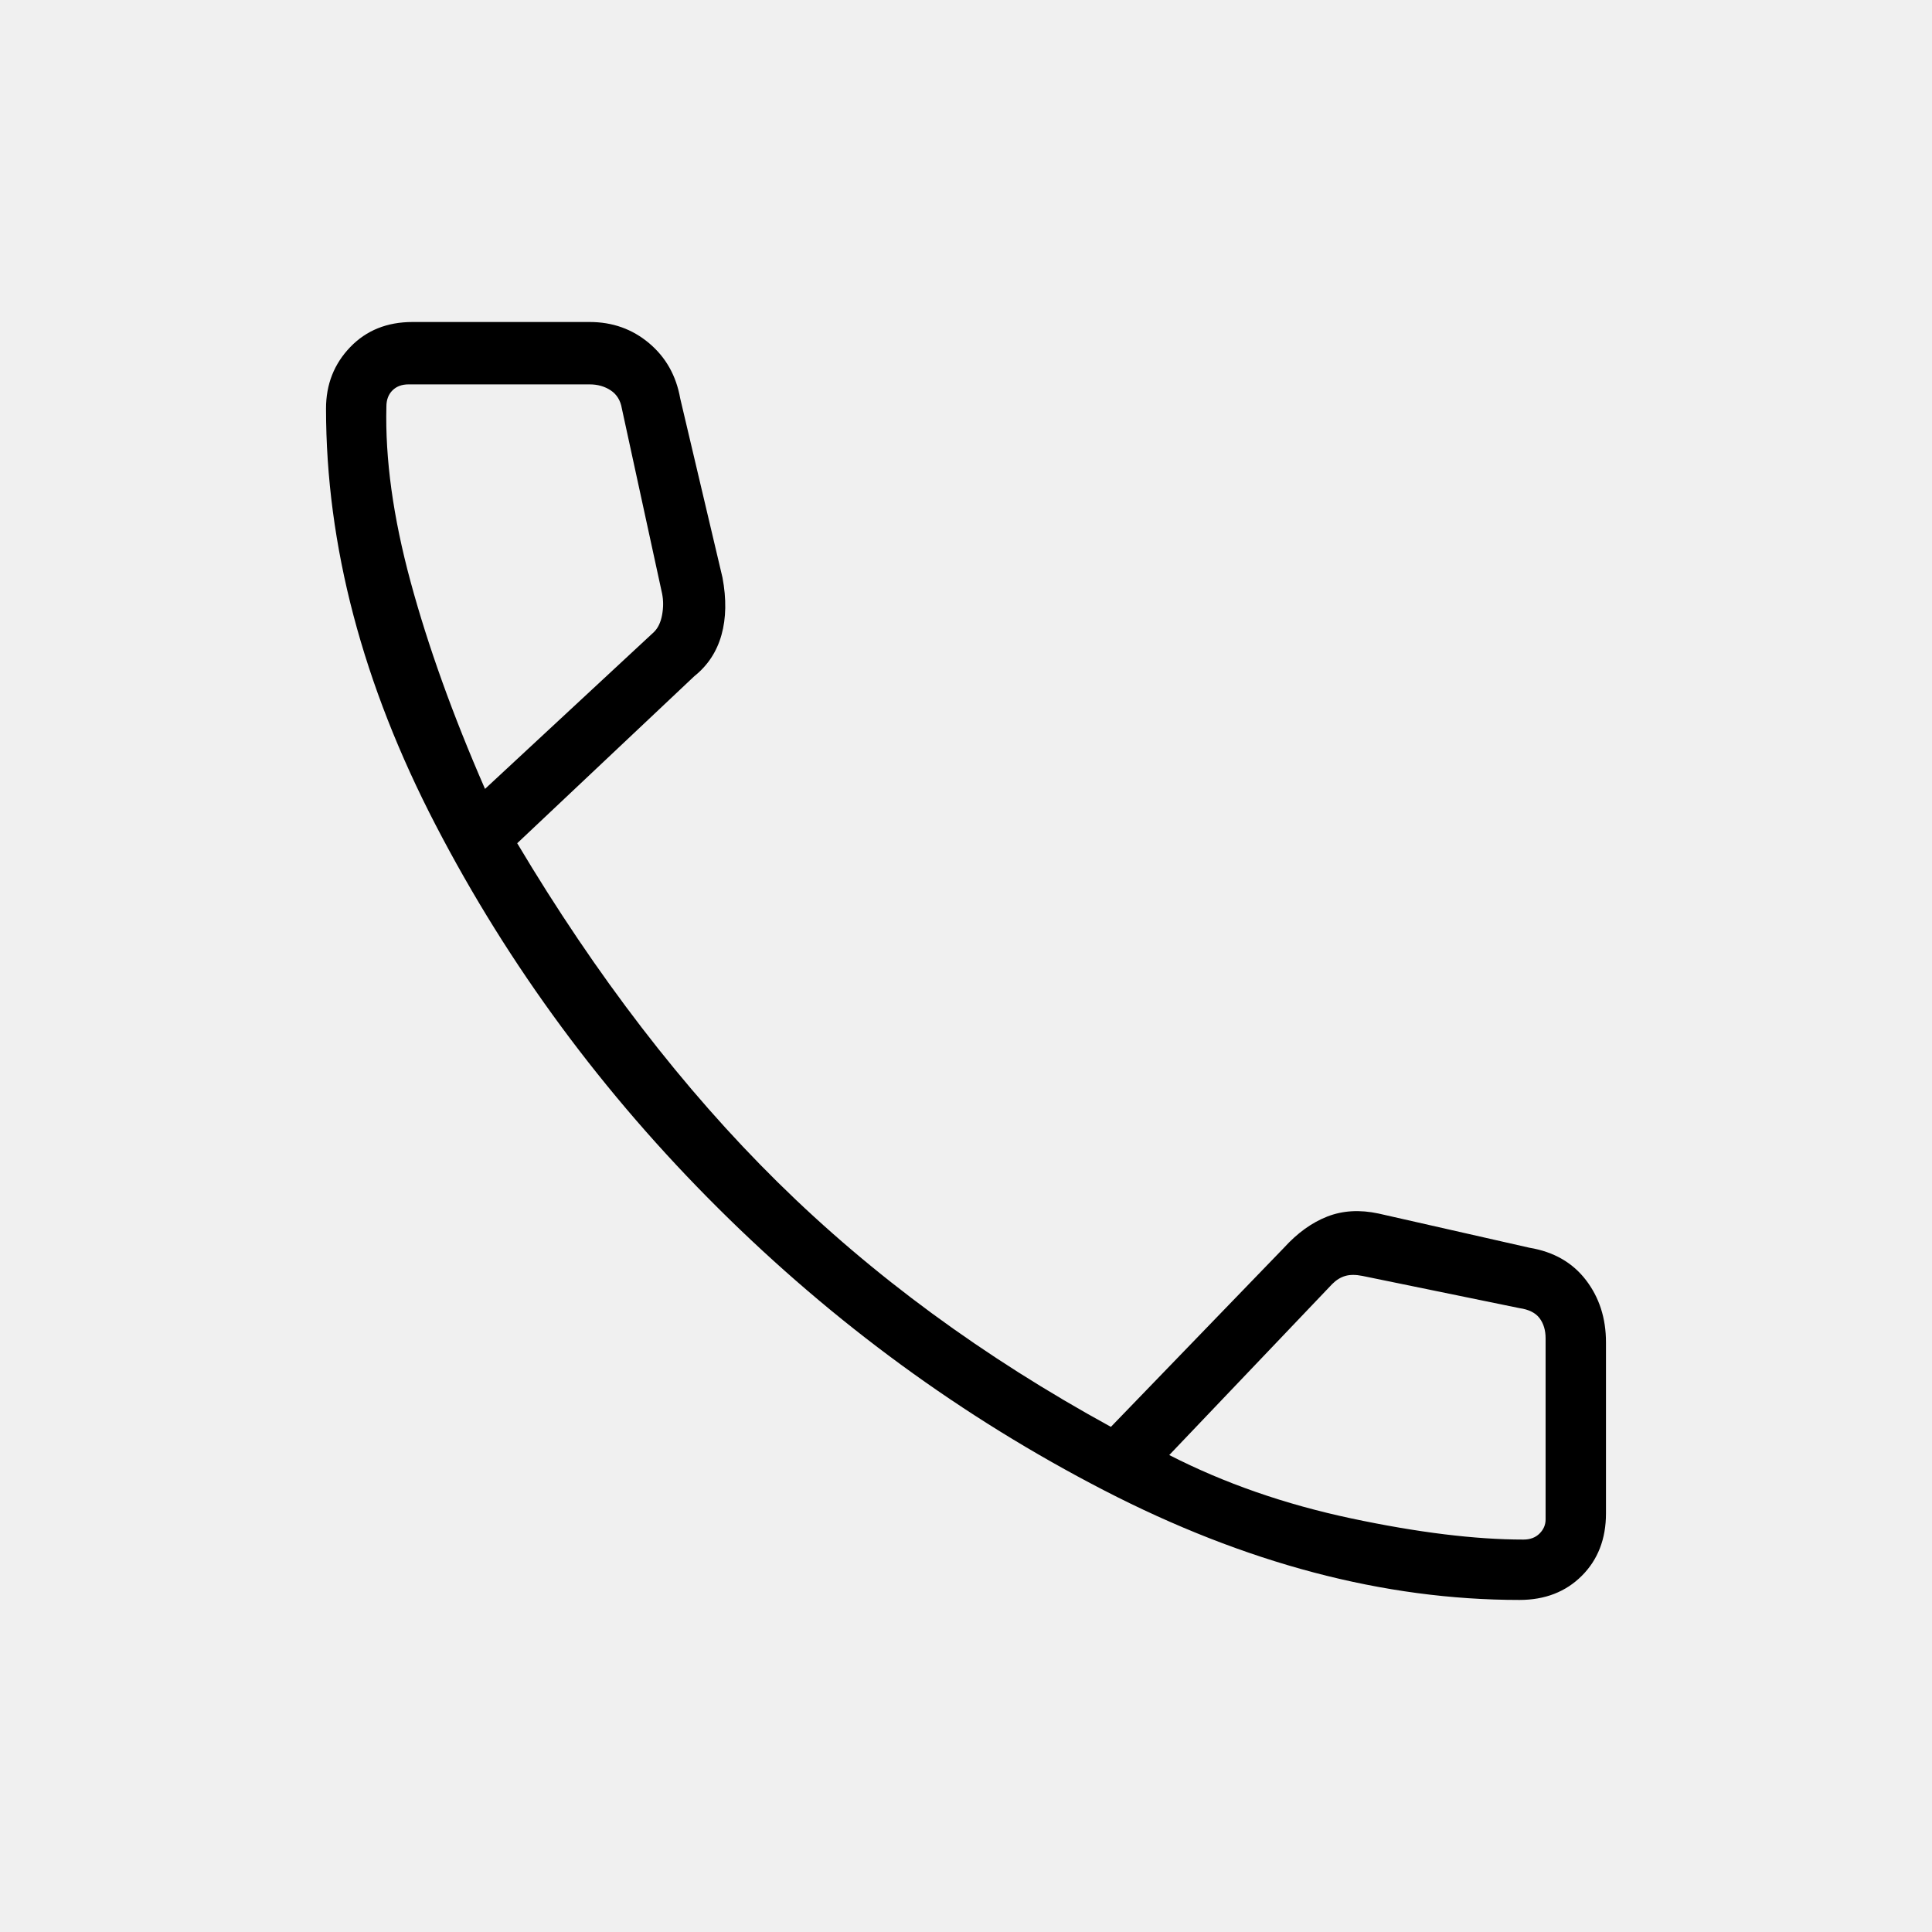
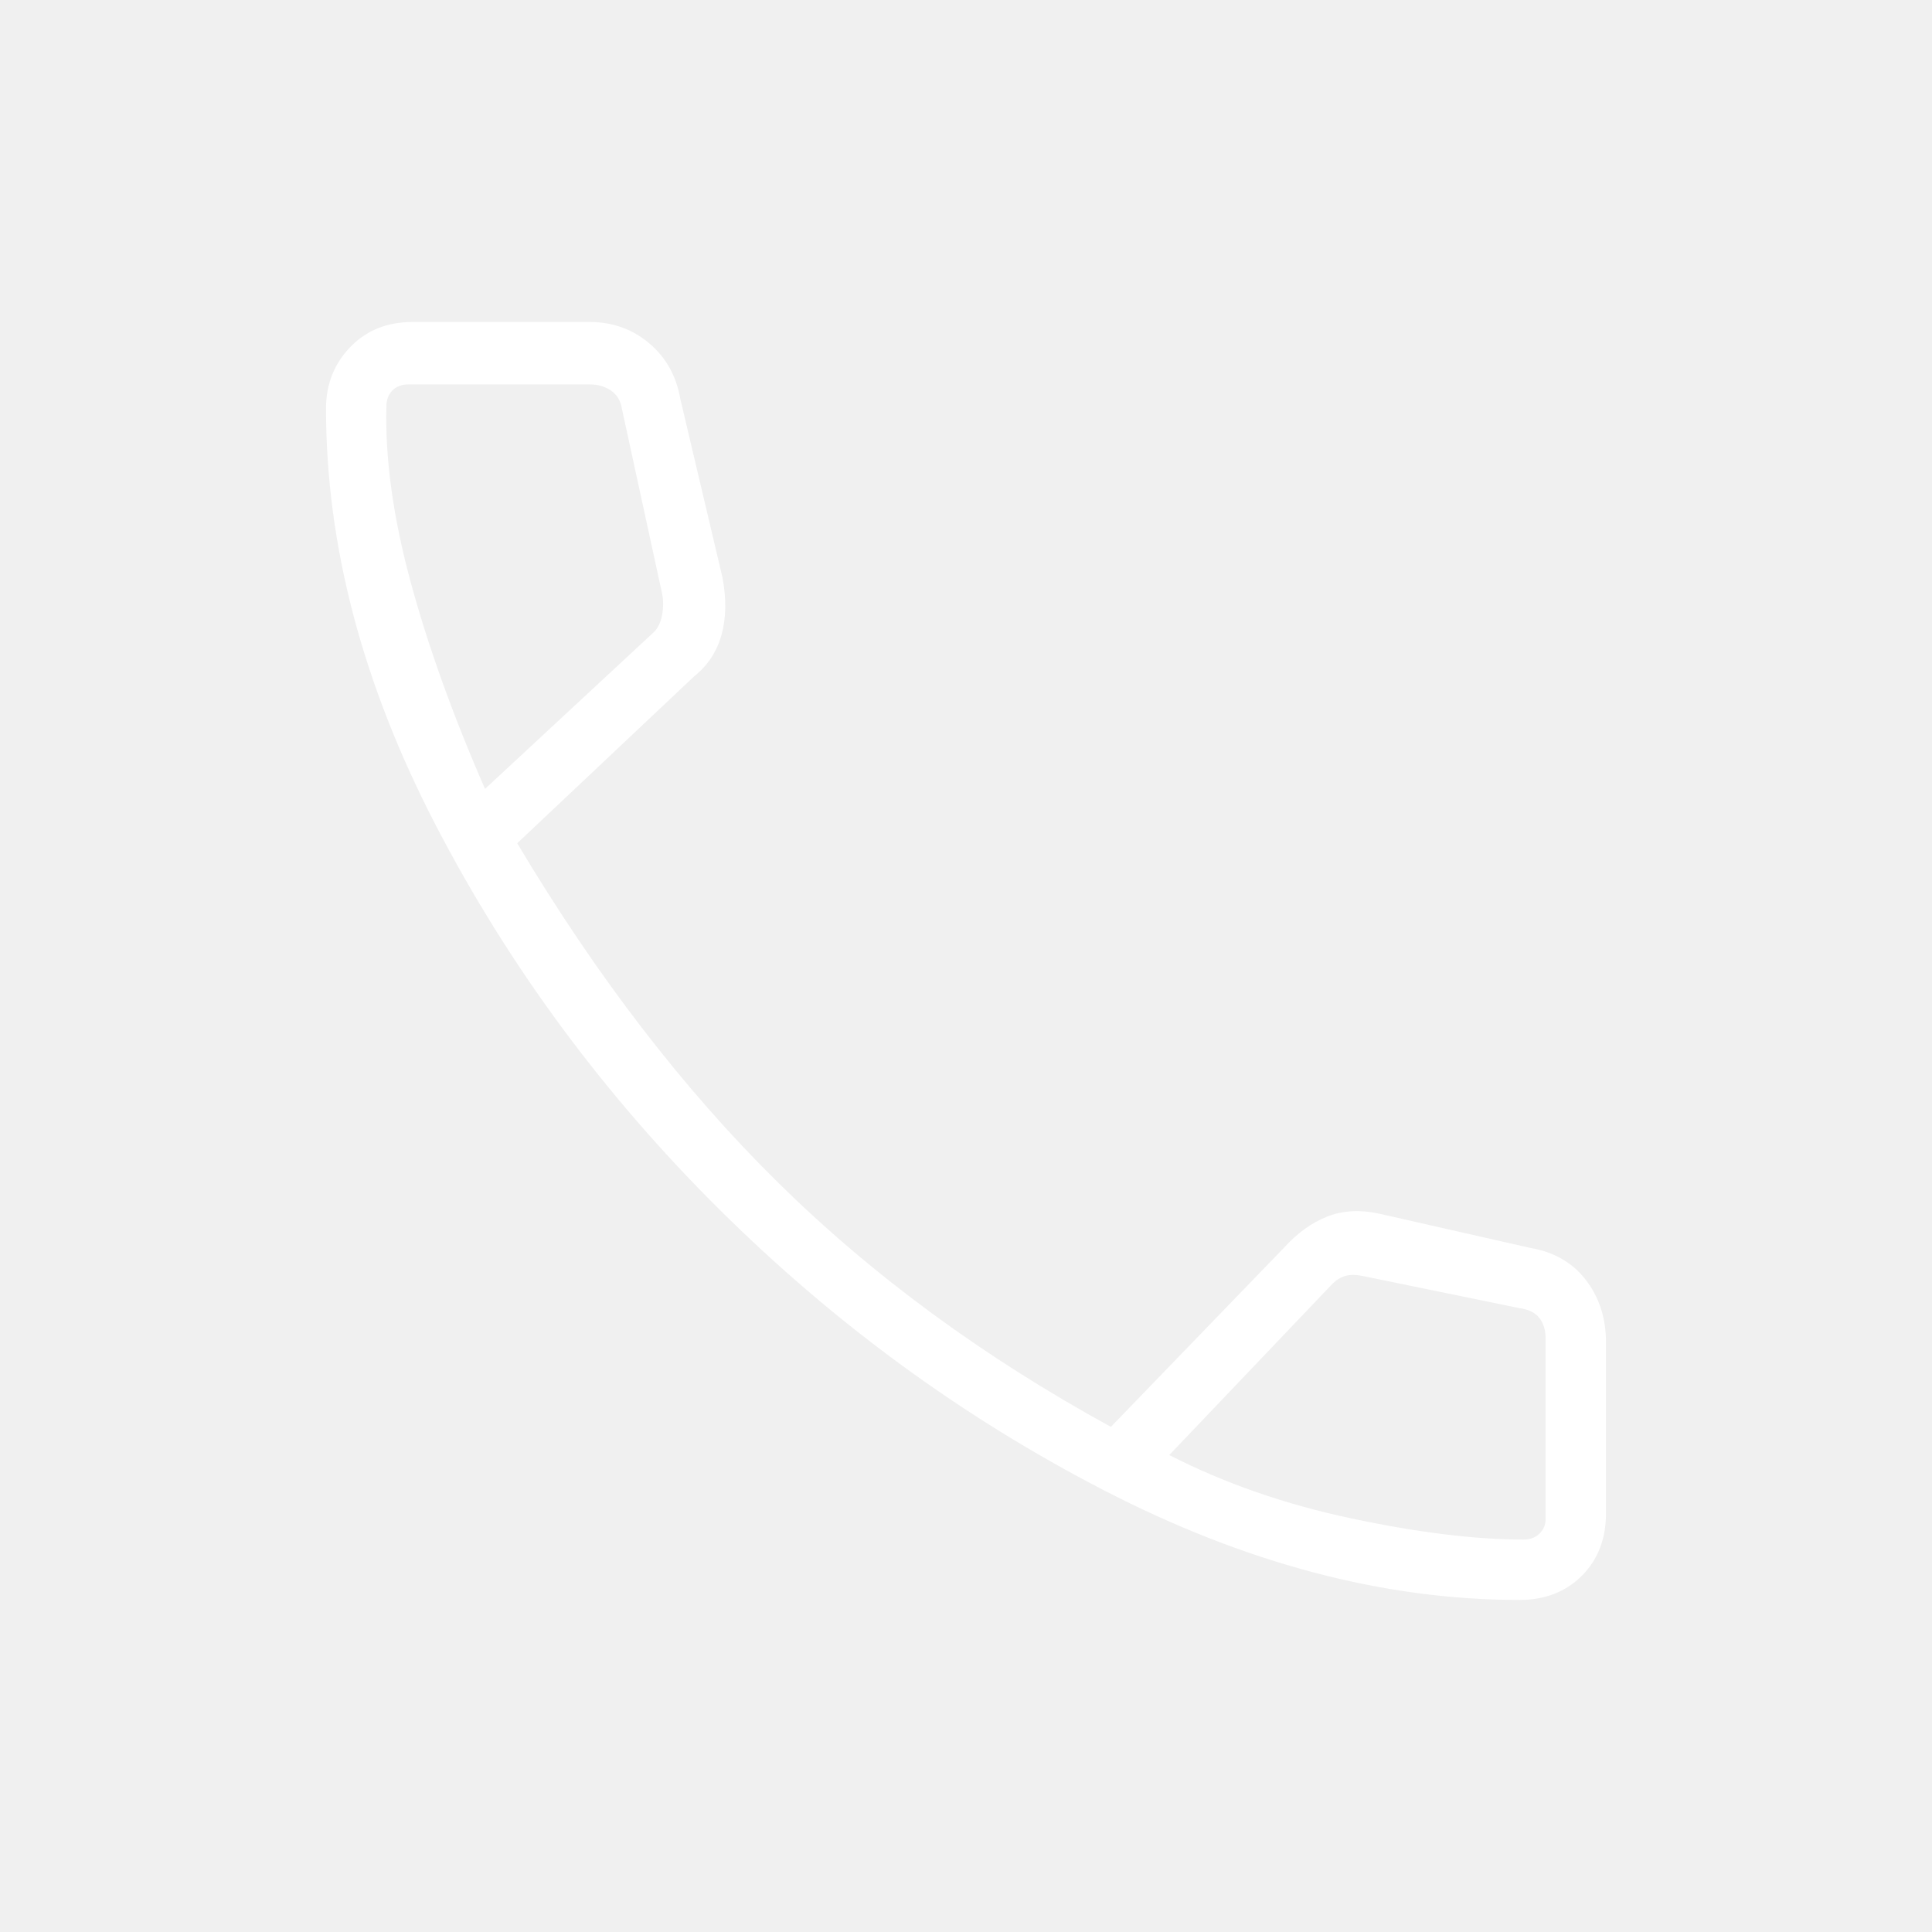
- <svg xmlns="http://www.w3.org/2000/svg" height="48" width="48">
+ <svg xmlns="http://www.w3.org/2000/svg" fill="#fff" height="48" width="48">
  <path d="M37.75 39.75q-5.05 0-10.325-2.725-5.275-2.725-9.575-7-4.3-4.275-7.025-9.525Q8.1 15.25 8.1 10.15q0-.9.6-1.525Q9.3 8 10.25 8h4.4q.85 0 1.475.525.625.525.775 1.375l1.05 4.45q.15.8-.025 1.425T17.25 16.8l-4.4 4.15q2.95 4.95 6.475 8.425Q22.85 32.85 27.6 35.45L31.9 31q.5-.55 1.075-.775.575-.225 1.275-.075L38 31q.9.15 1.4.8.5.65.5 1.55v4.25q0 .95-.6 1.55-.6.6-1.55.6ZM12.05 19.6l4.2-3.9q.15-.15.2-.425.05-.275 0-.525l-1-4.6q-.05-.3-.275-.45-.225-.15-.525-.15h-4.5q-.25 0-.4.15-.15.15-.15.4-.05 1.95.6 4.35.65 2.4 1.85 5.15Zm17 16.55q2.05 1.05 4.525 1.575 2.475.525 4.275.525.25 0 .4-.15.15-.15.15-.35v-4.5q0-.3-.15-.5t-.5-.25l-3.9-.8q-.25-.05-.425 0t-.325.2Zm-17-16.55Zm17 16.55Z" />
</svg>
